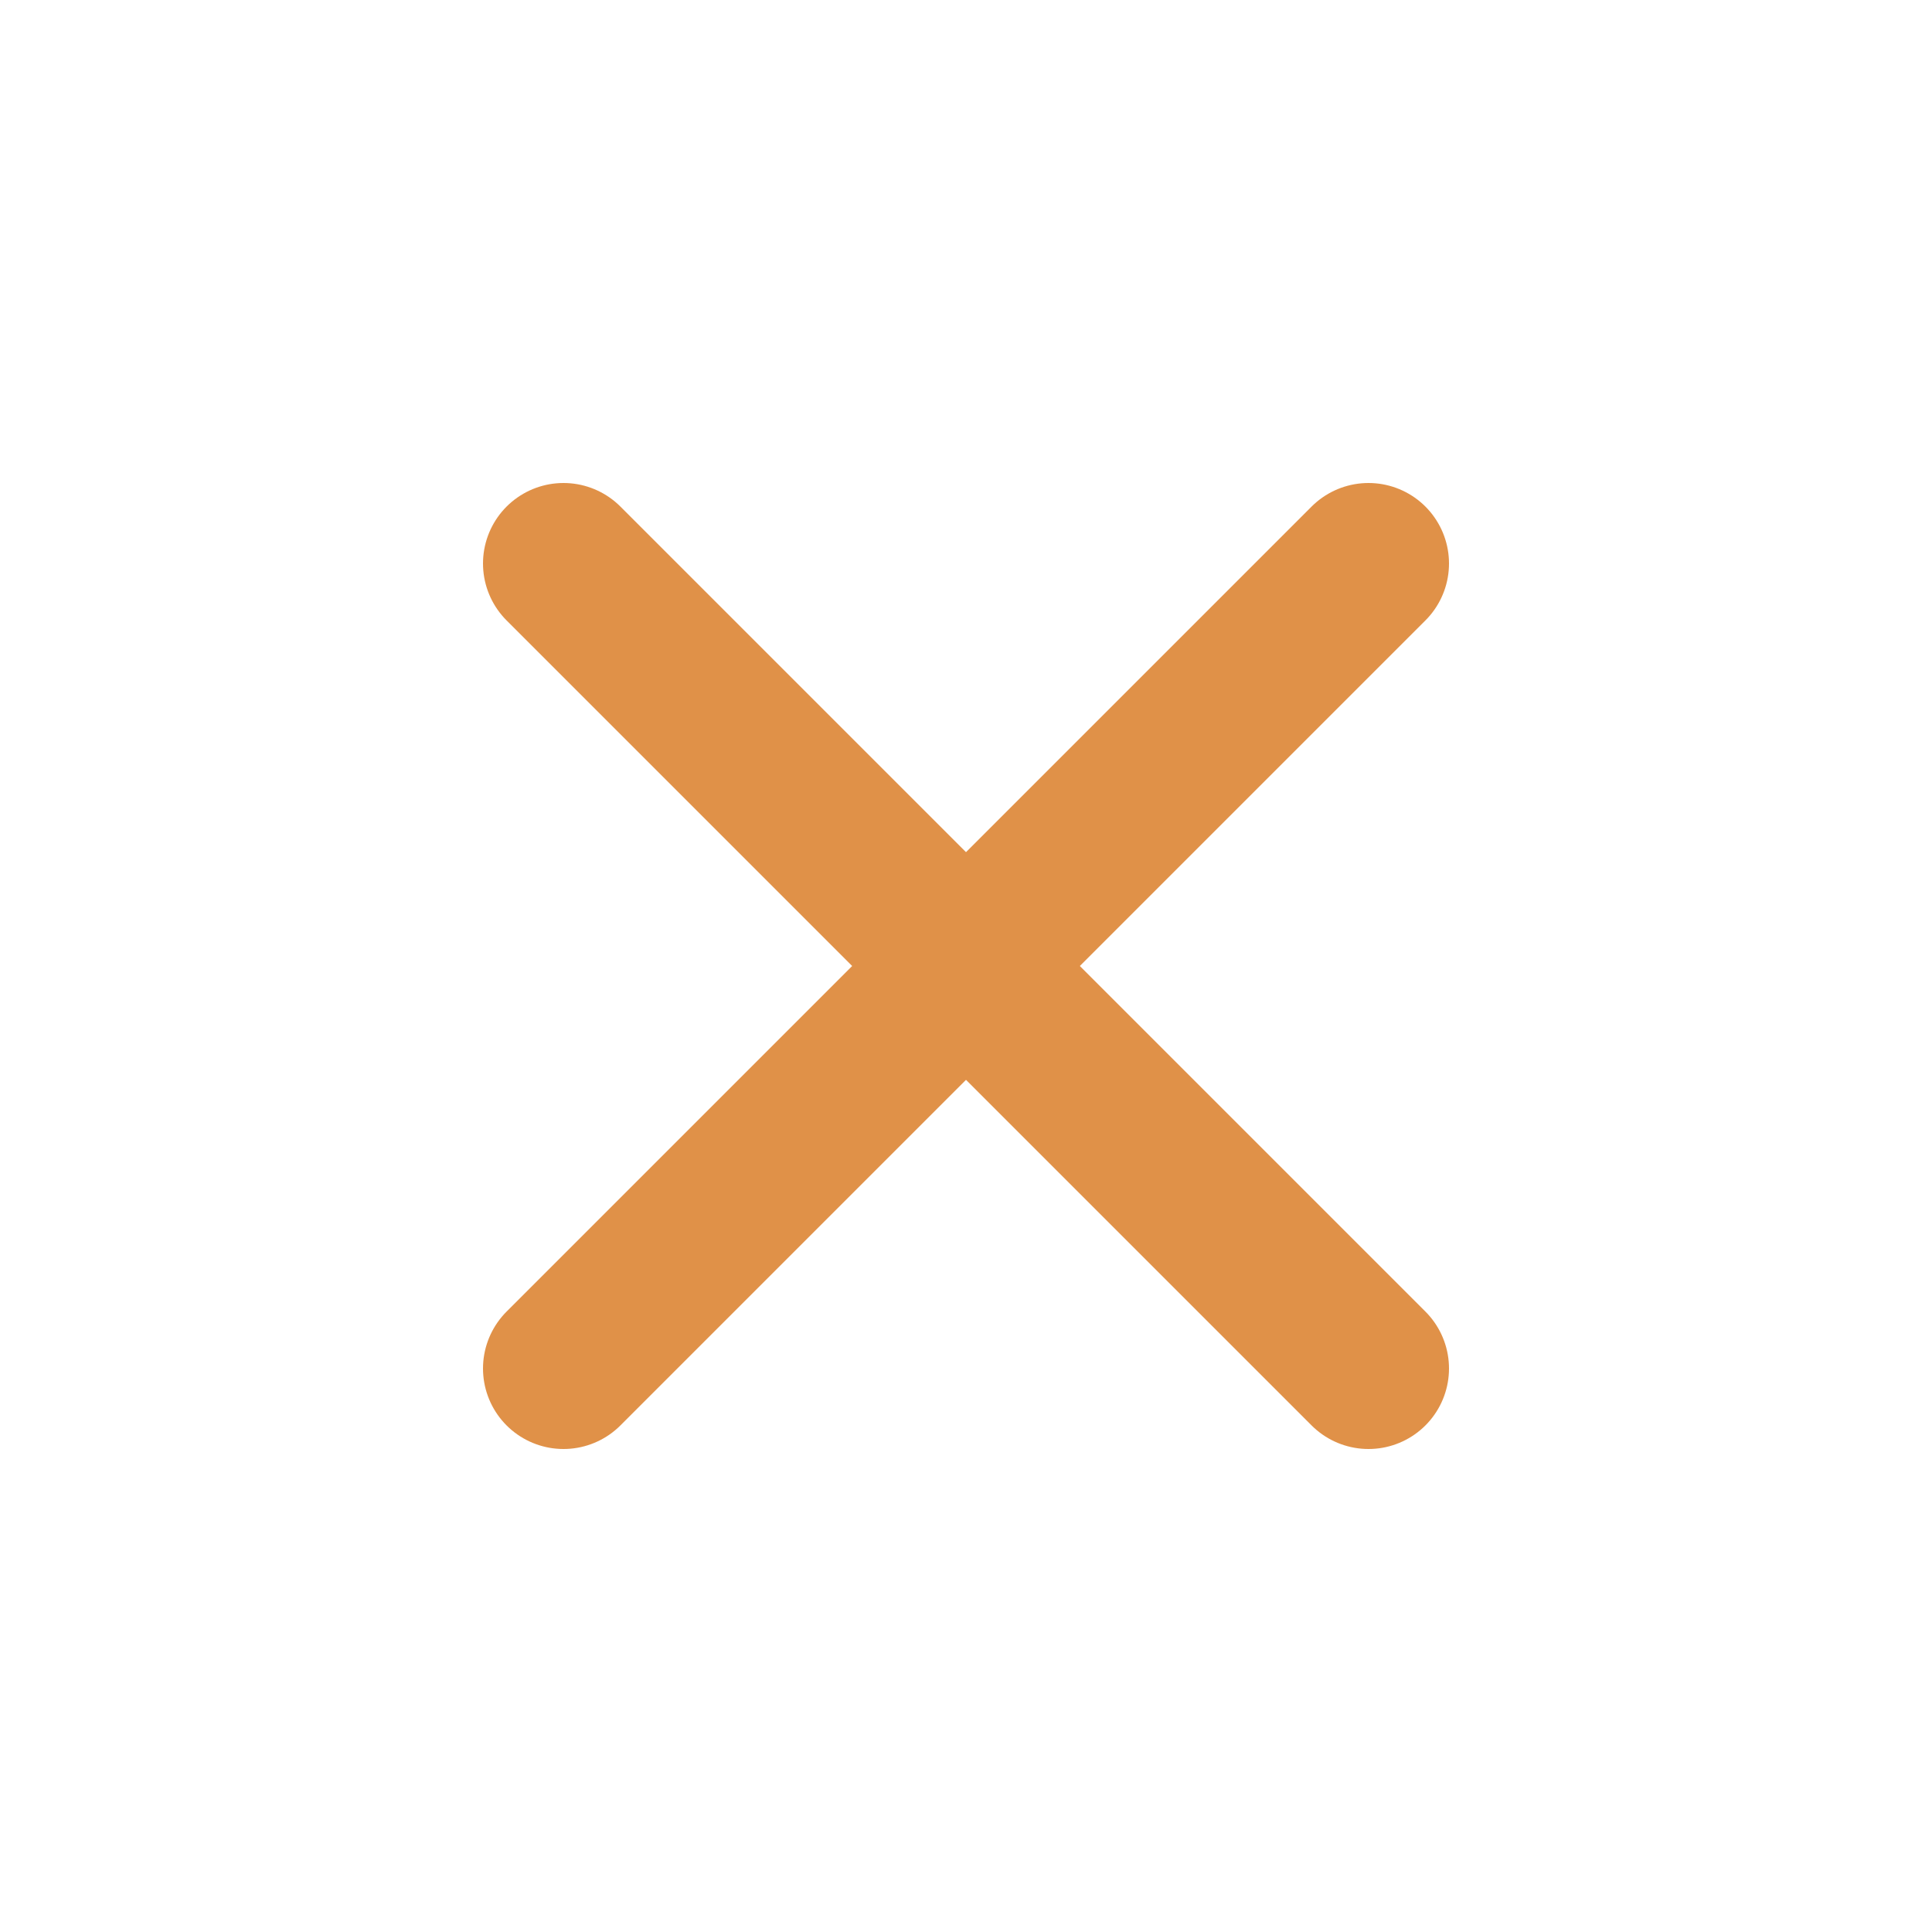
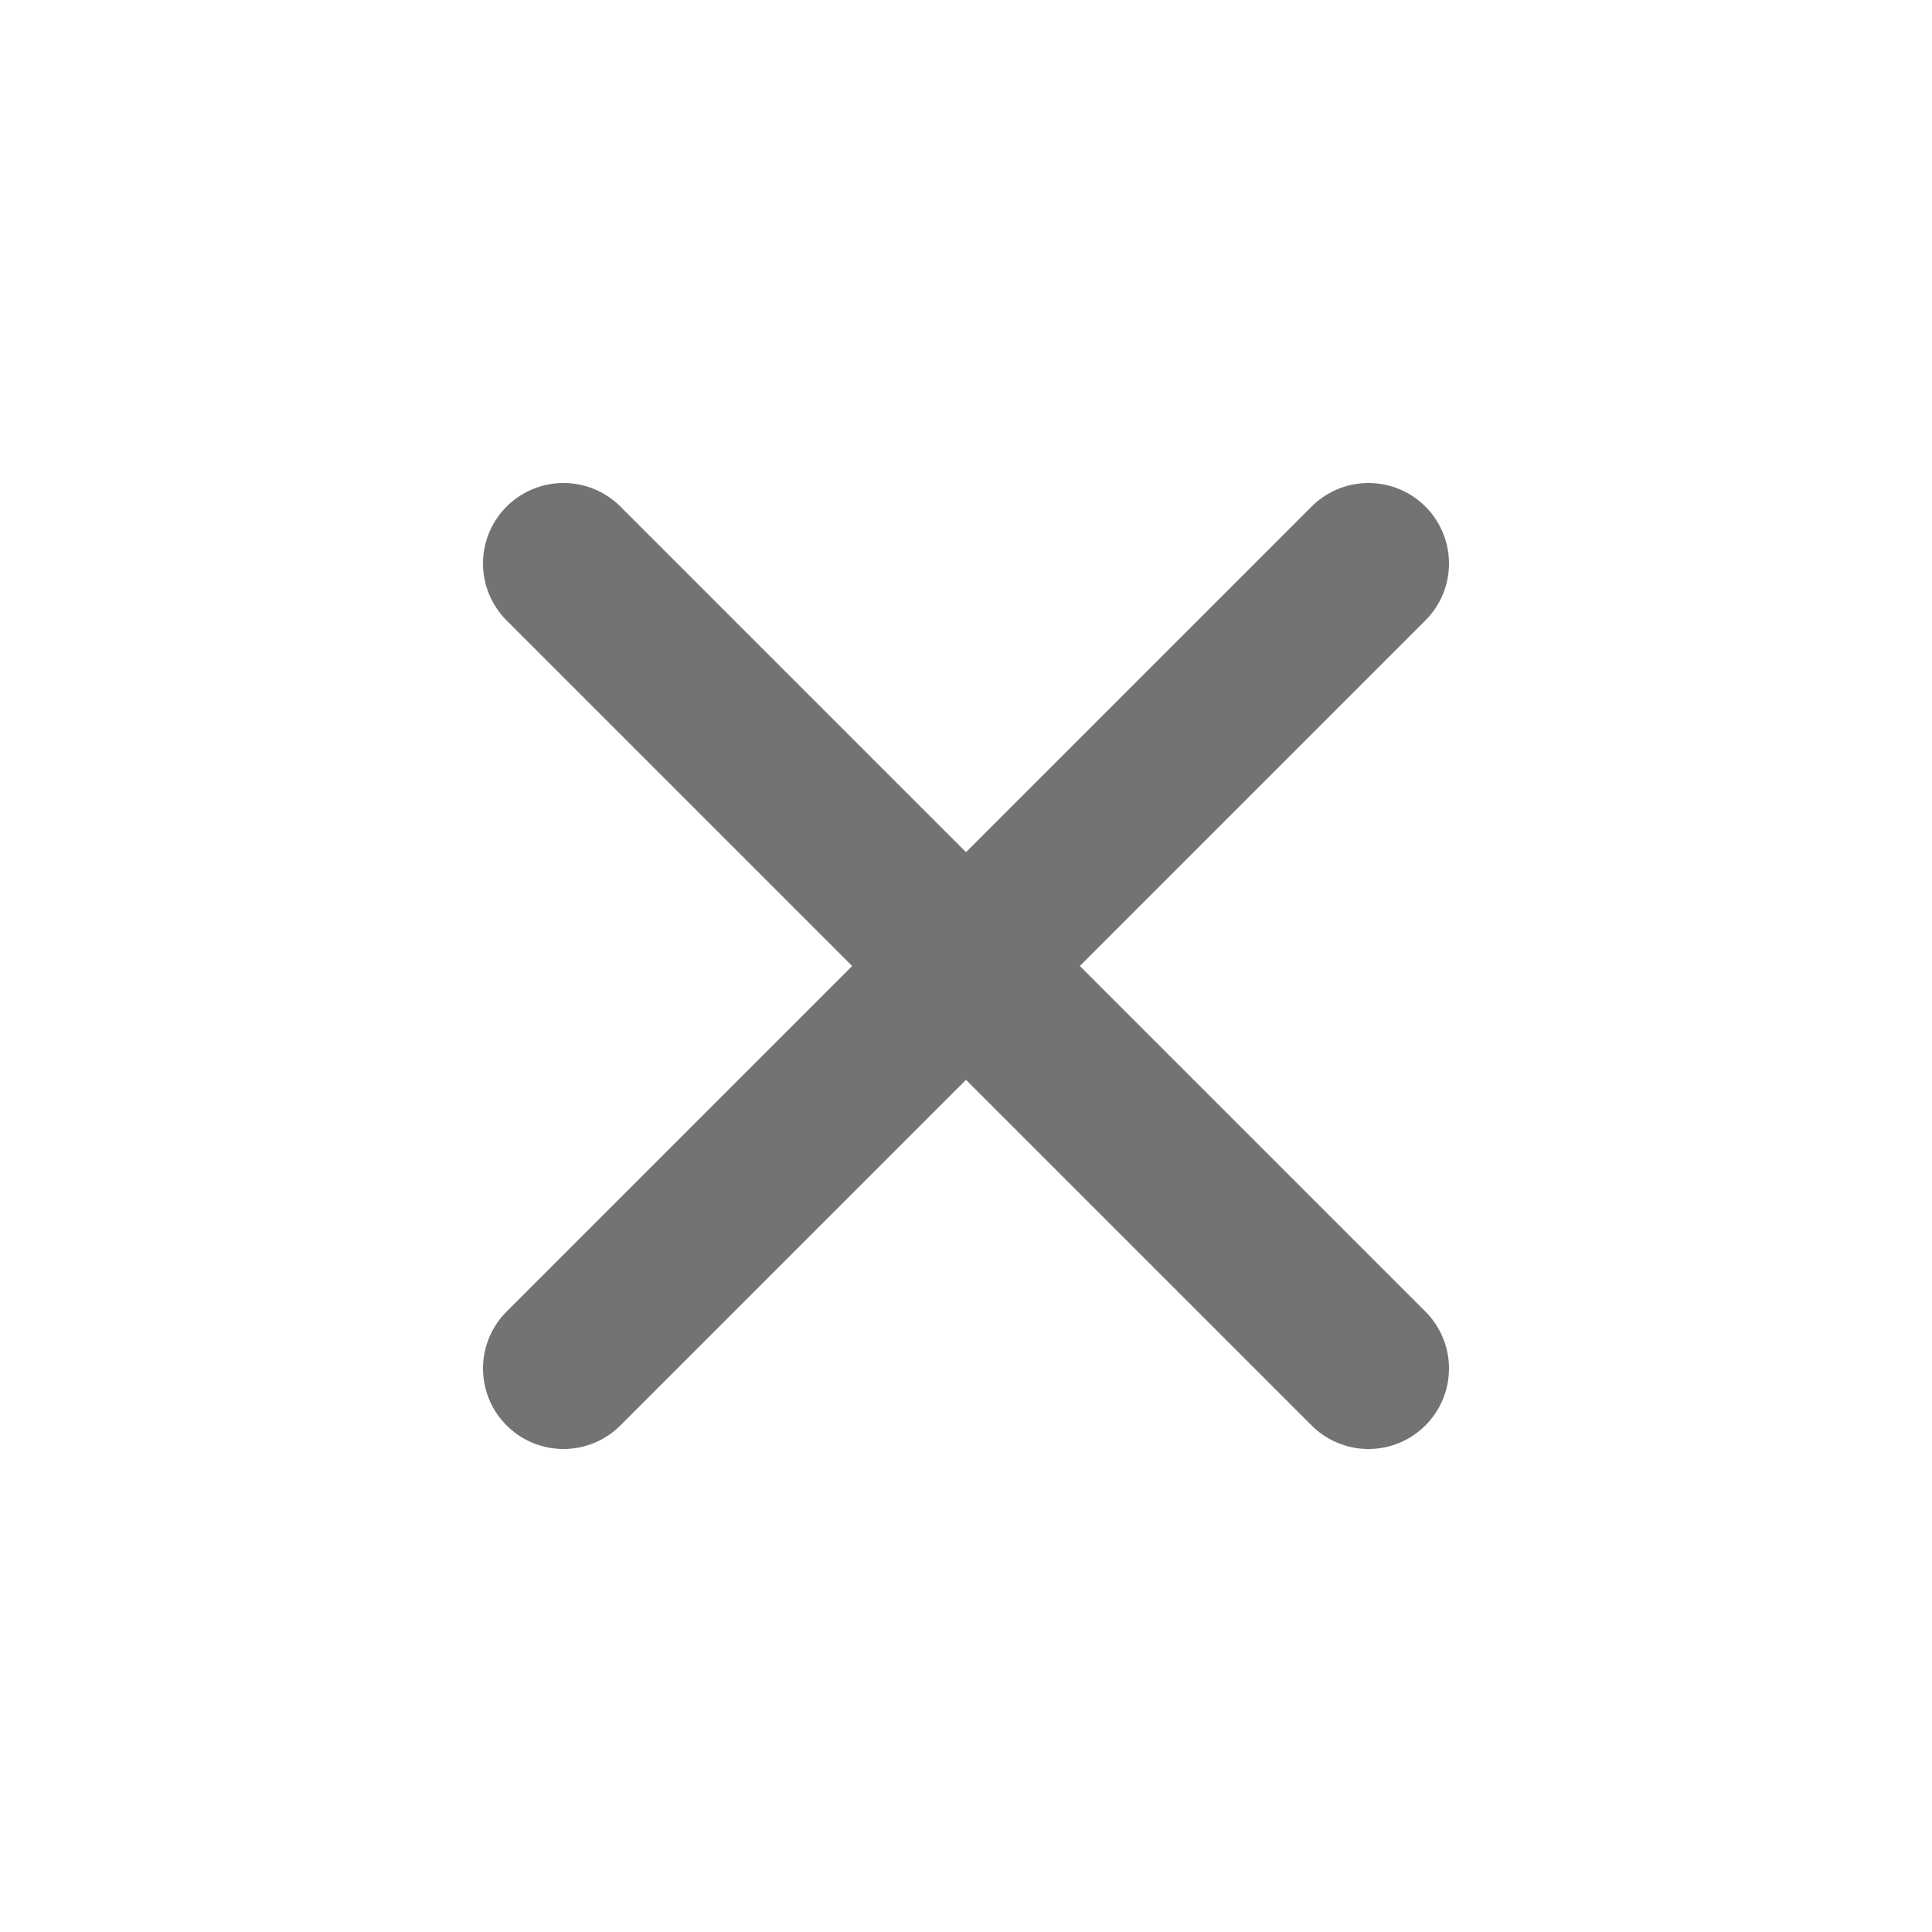
<svg xmlns="http://www.w3.org/2000/svg" width="24" height="24" viewBox="0 0 24 24" fill="none">
-   <path d="M7 7L17 17" stroke="#E09148" stroke-width="2" stroke-linecap="round" stroke-linejoin="round" />
-   <path d="M17 7L7 17" stroke="#E09148" stroke-width="2" stroke-linecap="round" stroke-linejoin="round" />
+   <path d="M7 7L17 17" stroke="#737373" stroke-width="2" stroke-linecap="round" stroke-linejoin="round" />
+   <path d="M17 7L7 17" stroke="#737373" stroke-width="2" stroke-linecap="round" stroke-linejoin="round" />
</svg>
